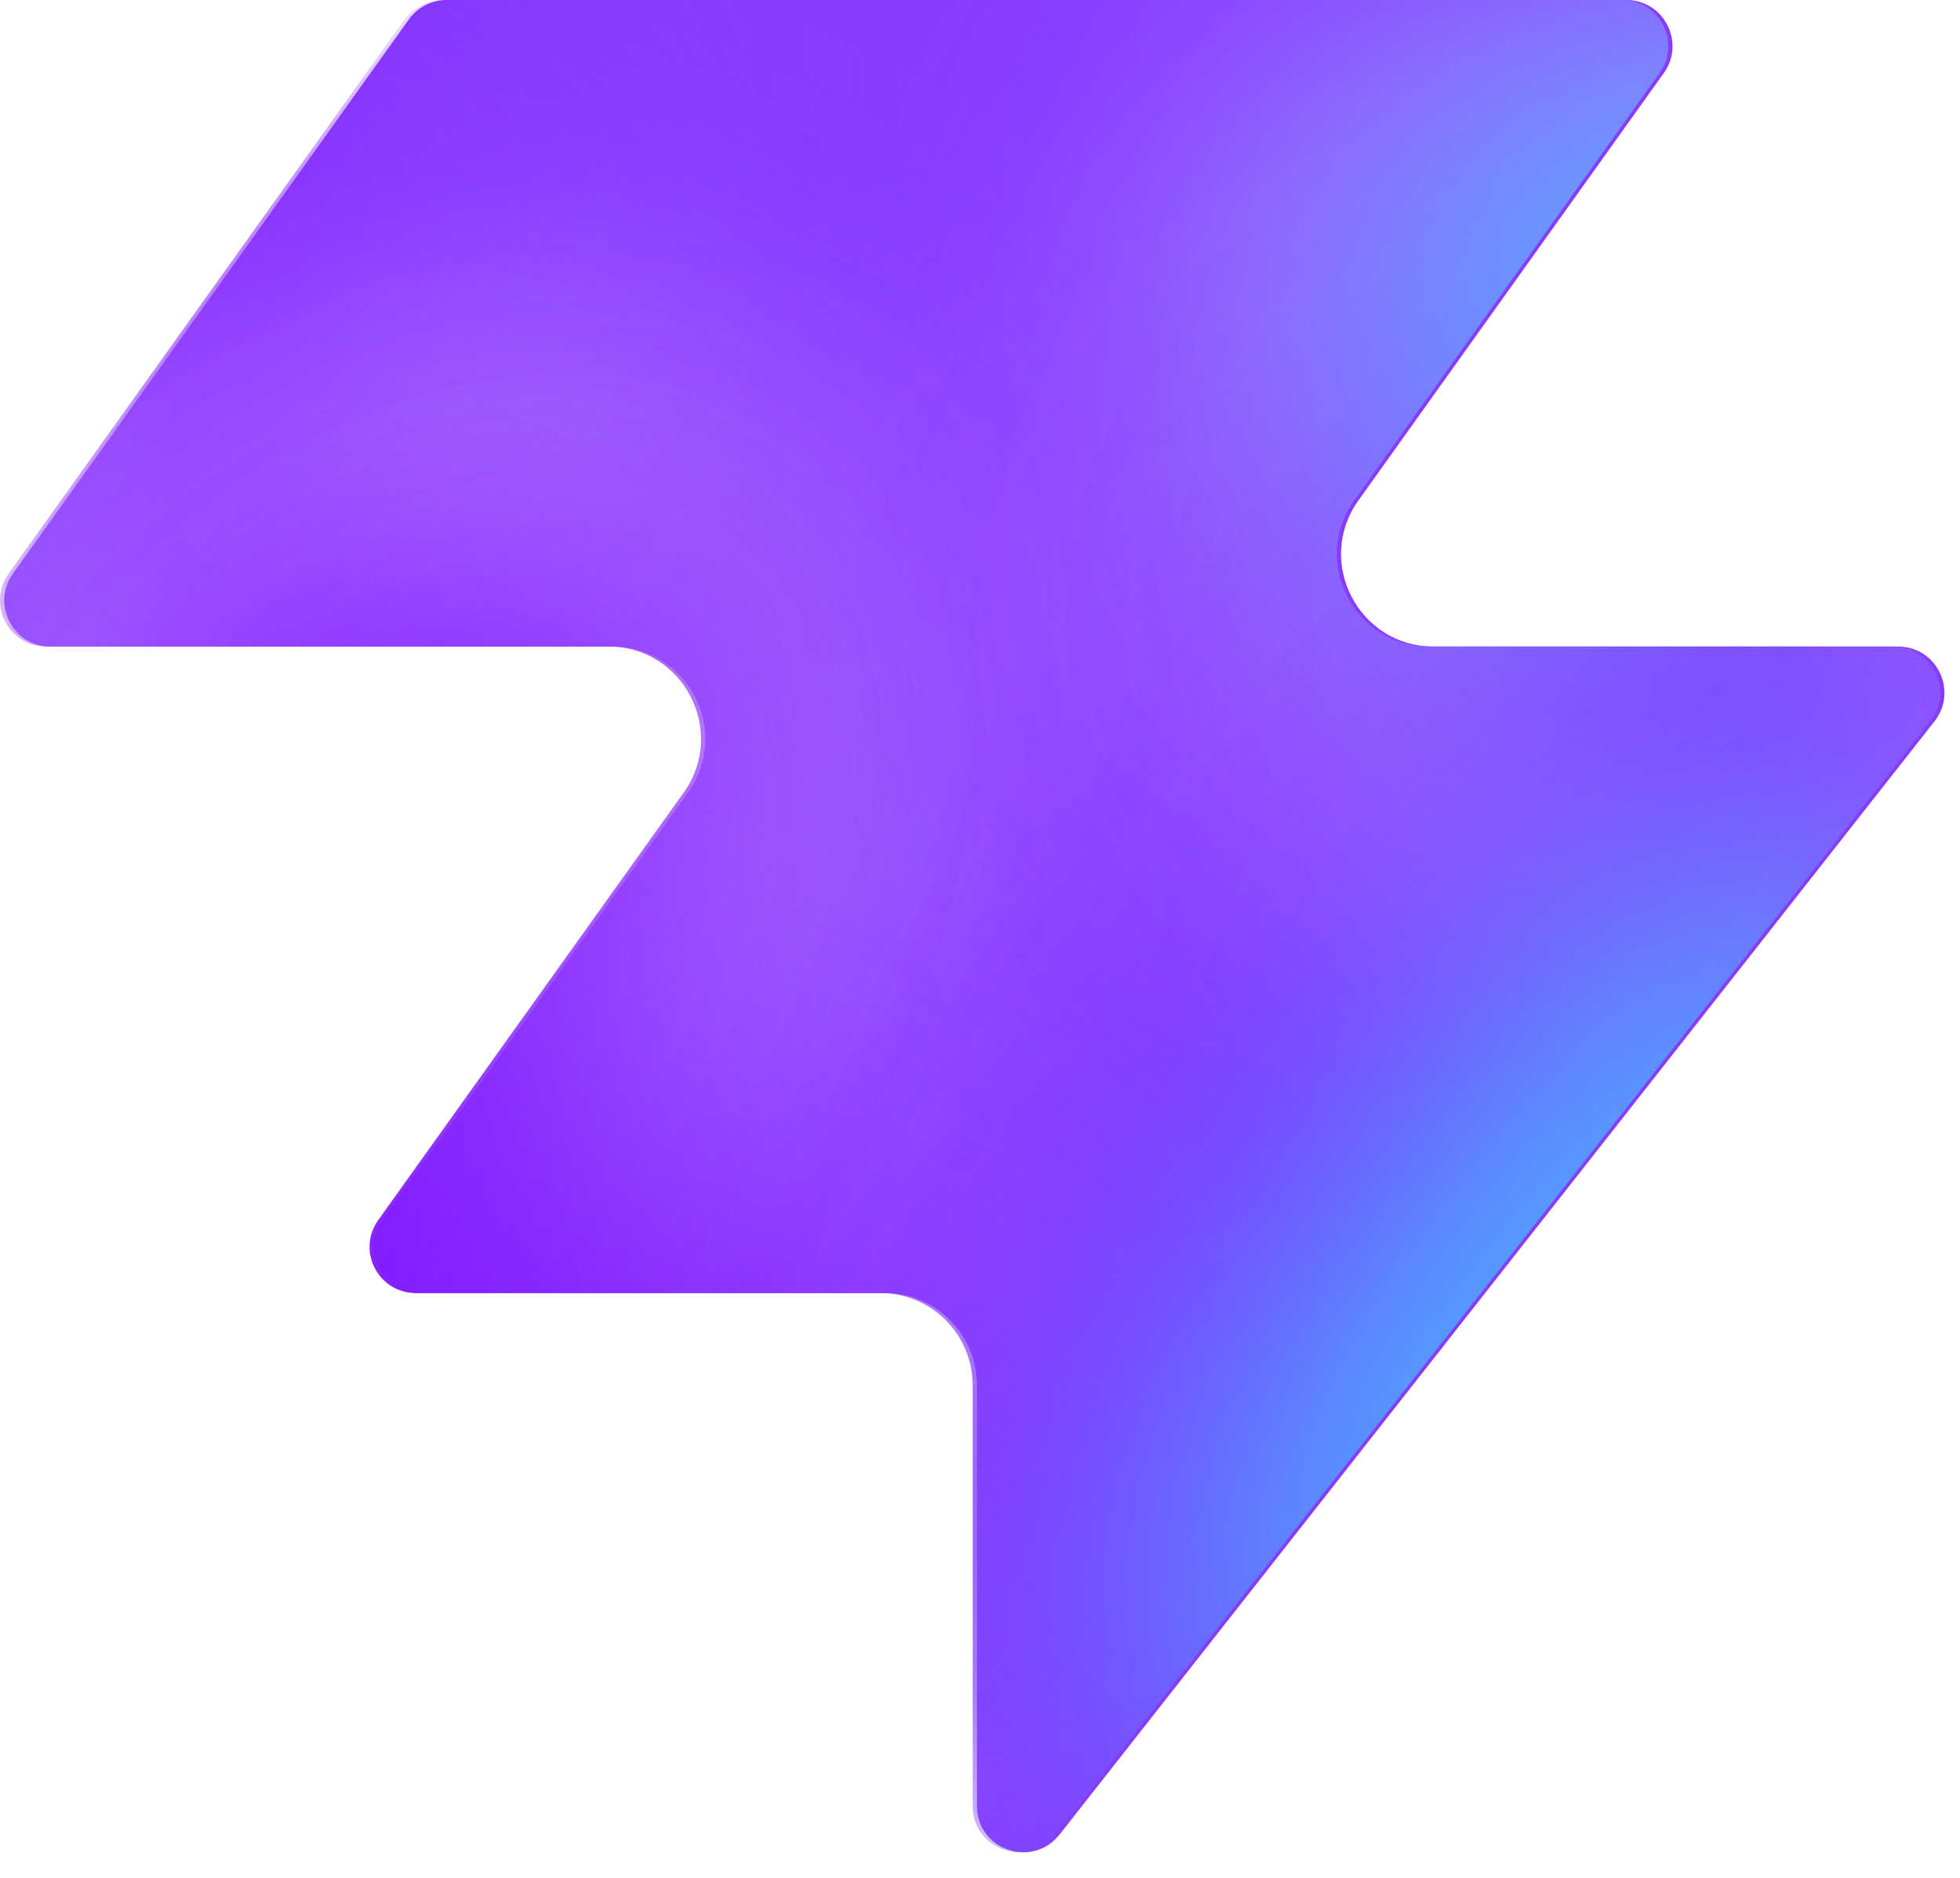
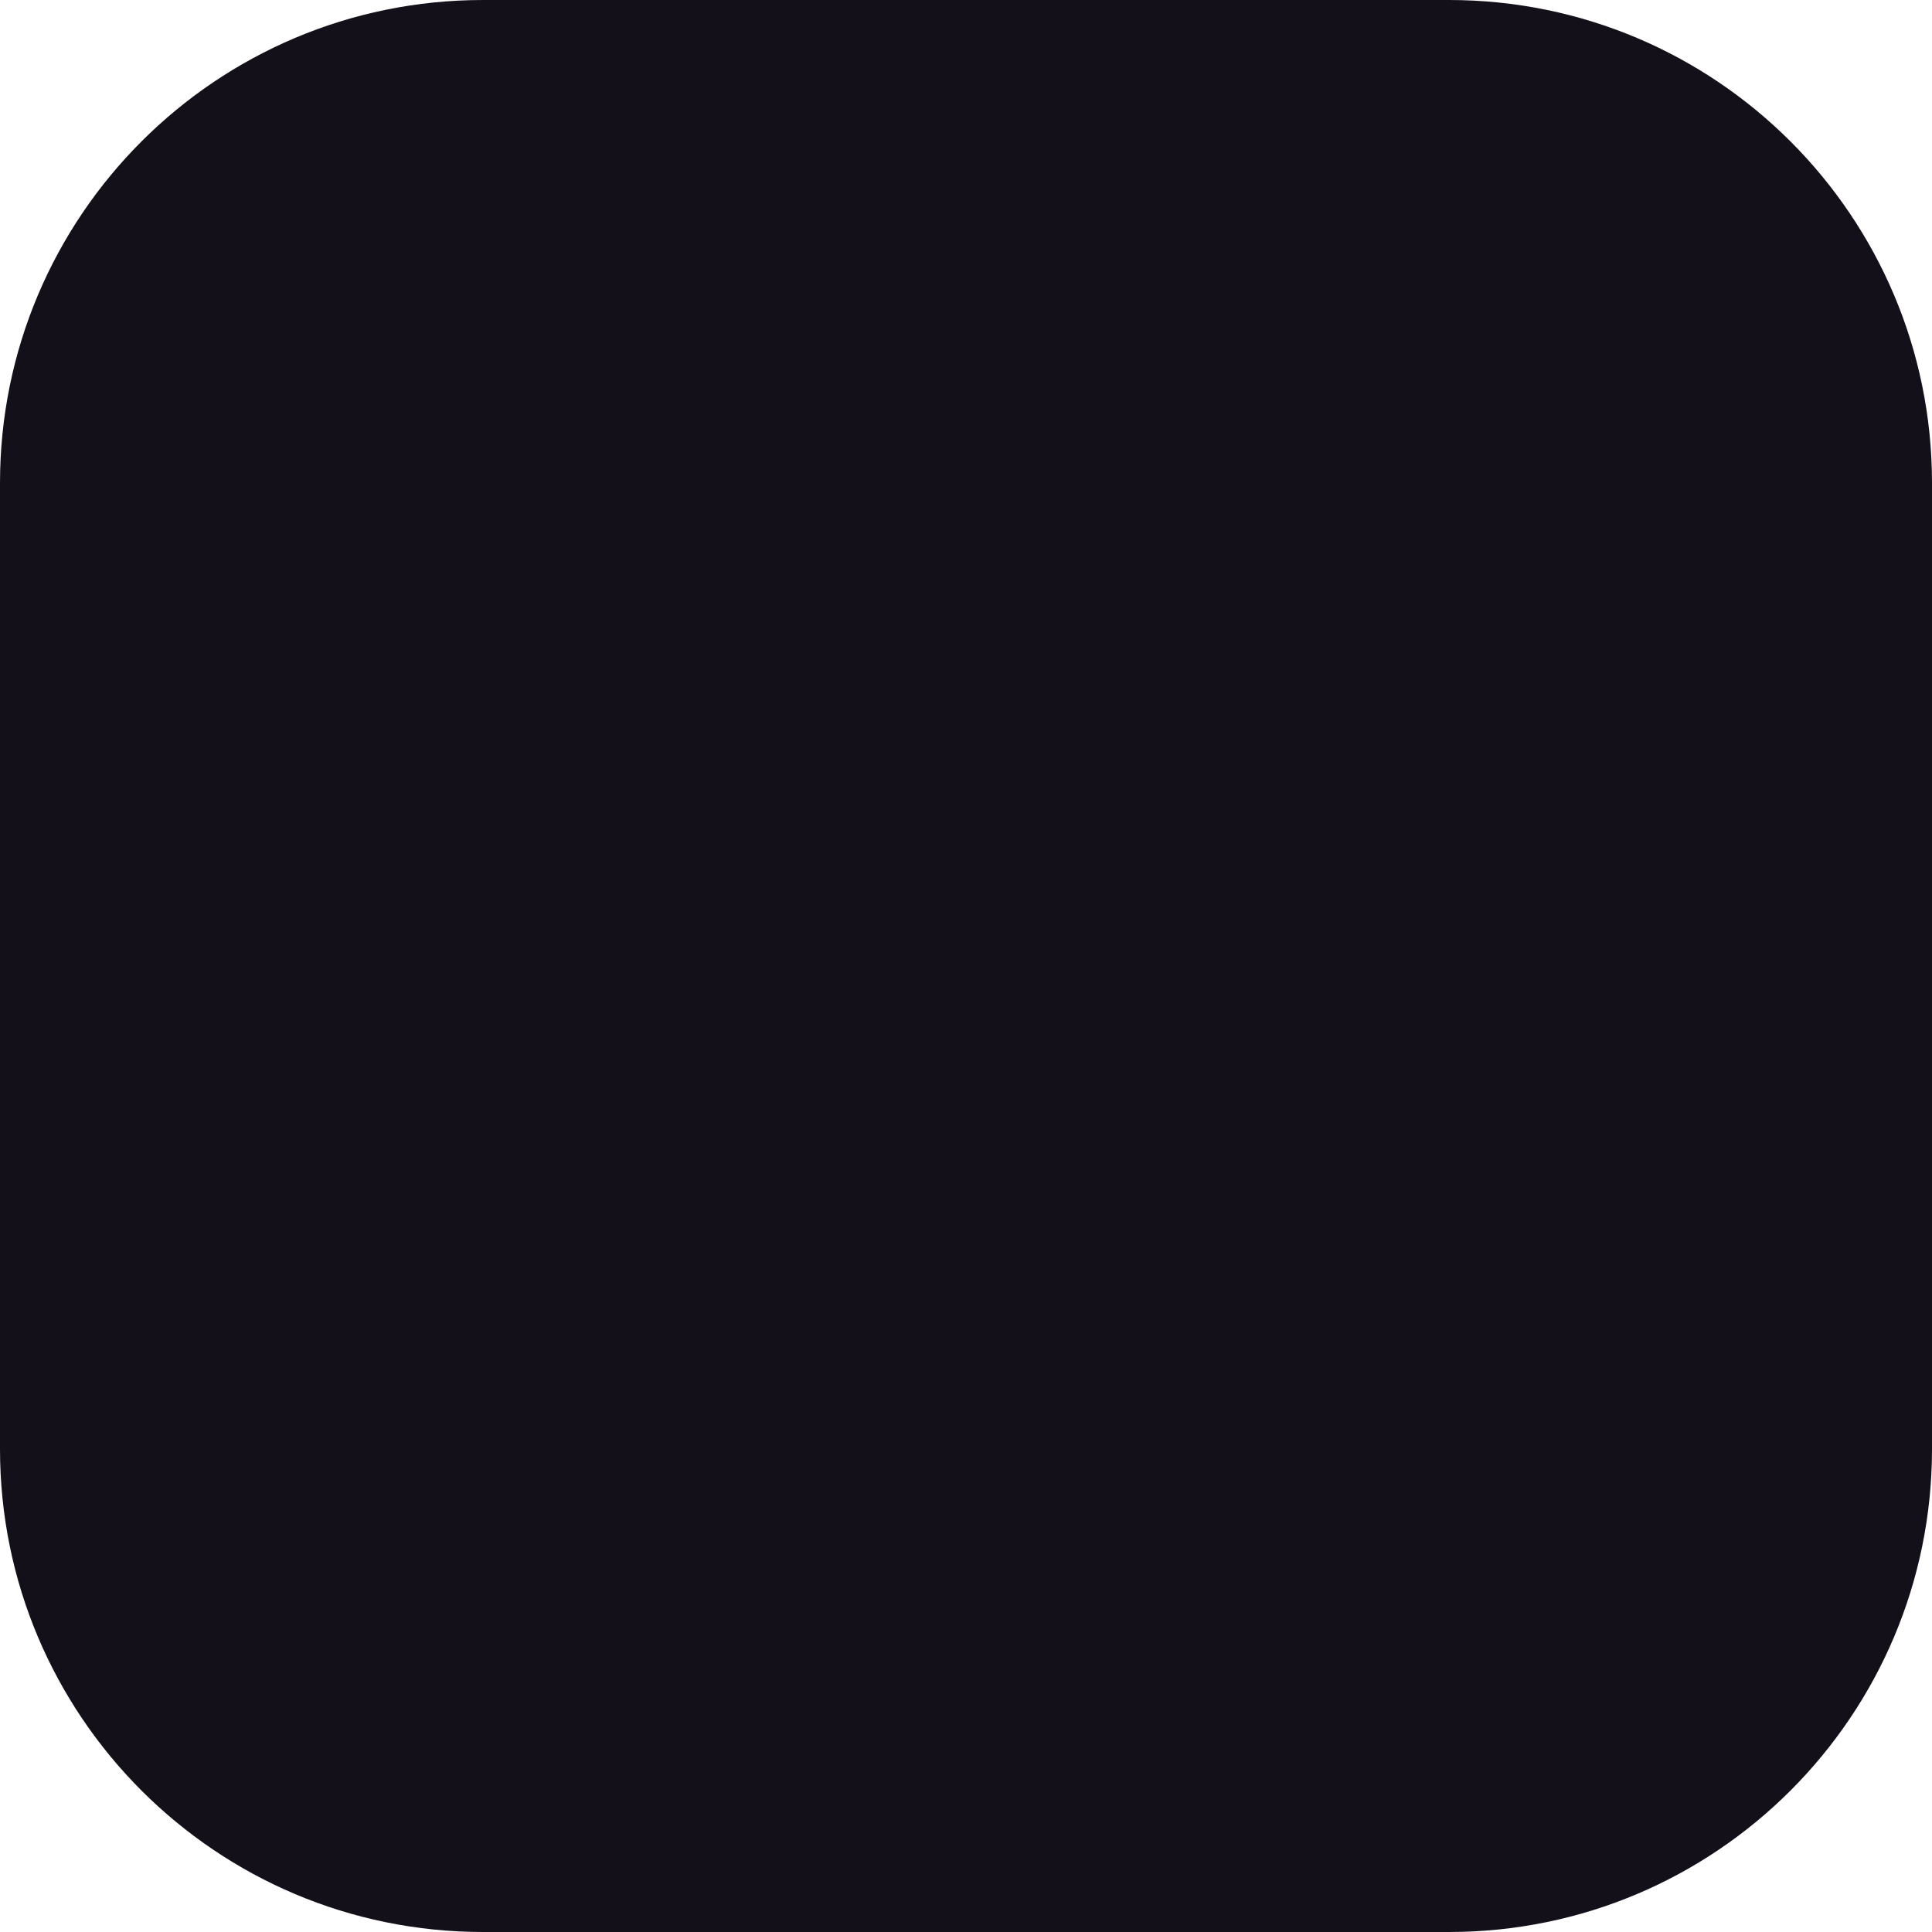
- <svg xmlns="http://www.w3.org/2000/svg" width="48" height="46" fill="none" viewBox="0 0 48 46">
-   <path fill="#863bff" d="M25.946 44.938c-.664.845-2.021.375-2.021-.698V33.937a2.26 2.26 0 0 0-2.262-2.262H10.287c-.92 0-1.456-1.04-.92-1.788l7.48-10.471c1.07-1.497 0-3.578-1.842-3.578H1.237c-.92 0-1.456-1.04-.92-1.788L10.013.474c.214-.297.556-.474.92-.474h28.894c.92 0 1.456 1.04.92 1.788l-7.48 10.471c-1.07 1.498 0 3.579 1.842 3.579h11.377c.943 0 1.473 1.088.89 1.83L25.947 44.94z" style="fill:#863bff;fill:color(display-p3 .525 .23 1);fill-opacity:1" />
-   <mask id="a" width="48" height="46" x="0" y="0" maskUnits="userSpaceOnUse" style="mask-type:alpha">
-     <path fill="#000" d="M25.842 44.938c-.664.844-2.021.375-2.021-.698V33.937a2.26 2.26 0 0 0-2.262-2.262H10.183c-.92 0-1.456-1.04-.92-1.788l7.48-10.471c1.07-1.498 0-3.579-1.842-3.579H1.133c-.92 0-1.456-1.04-.92-1.787L9.91.473c.214-.297.556-.474.92-.474h28.894c.92 0 1.456 1.04.92 1.788l-7.48 10.471c-1.07 1.498 0 3.578 1.842 3.578h11.377c.943 0 1.473 1.088.89 1.832L25.843 44.94z" style="fill:#000;fill-opacity:1" />
-   </mask>
-   <g mask="url(#a)">
-     <g filter="url(#b)">
-       <ellipse cx="5.508" cy="14.704" fill="#ede6ff" rx="5.508" ry="14.704" style="fill:#ede6ff;fill:color(display-p3 .927 .903 1);fill-opacity:1" transform="matrix(.00324 1 1 -.00324 -4.47 31.516)" />
-     </g>
-     <g filter="url(#c)">
-       <ellipse cx="10.399" cy="29.851" fill="#ede6ff" rx="10.399" ry="29.851" style="fill:#ede6ff;fill:color(display-p3 .927 .903 1);fill-opacity:1" transform="matrix(.00324 1 1 -.00324 -39.328 7.883)" />
-     </g>
-     <g filter="url(#d)">
-       <ellipse cx="5.508" cy="30.487" fill="#7e14ff" rx="5.508" ry="30.487" style="fill:#7e14ff;fill:color(display-p3 .492 .077 1);fill-opacity:1" transform="rotate(89.814 -25.913 -14.639)scale(1 -1)" />
-     </g>
-     <g filter="url(#e)">
-       <ellipse cx="5.508" cy="30.599" fill="#7e14ff" rx="5.508" ry="30.599" style="fill:#7e14ff;fill:color(display-p3 .492 .077 1);fill-opacity:1" transform="rotate(89.814 -32.644 -3.334)scale(1 -1)" />
-     </g>
-     <g filter="url(#f)">
-       <ellipse cx="5.508" cy="30.599" fill="#7e14ff" rx="5.508" ry="30.599" style="fill:#7e14ff;fill:color(display-p3 .492 .077 1);fill-opacity:1" transform="matrix(.00324 1 1 -.00324 -34.34 30.47)" />
-     </g>
-     <g filter="url(#g)">
-       <ellipse cx="14.072" cy="22.078" fill="#ede6ff" rx="14.072" ry="22.078" style="fill:#ede6ff;fill:color(display-p3 .927 .903 1);fill-opacity:1" transform="rotate(93.35 24.506 48.493)scale(-1 1)" />
-     </g>
-     <g filter="url(#h)">
-       <ellipse cx="3.47" cy="21.501" fill="#7e14ff" rx="3.47" ry="21.501" style="fill:#7e14ff;fill:color(display-p3 .492 .077 1);fill-opacity:1" transform="rotate(89.009 28.708 47.59)scale(-1 1)" />
-     </g>
-     <g filter="url(#i)">
-       <ellipse cx="3.47" cy="21.501" fill="#7e14ff" rx="3.47" ry="21.501" style="fill:#7e14ff;fill:color(display-p3 .492 .077 1);fill-opacity:1" transform="rotate(89.009 28.708 47.59)scale(-1 1)" />
-     </g>
-     <g filter="url(#j)">
-       <ellipse cx=".387" cy="8.972" fill="#7e14ff" rx="4.407" ry="29.108" style="fill:#7e14ff;fill:color(display-p3 .492 .077 1);fill-opacity:1" transform="rotate(39.51 .387 8.972)" />
-     </g>
-     <g filter="url(#k)">
-       <ellipse cx="47.523" cy="-6.092" fill="#7e14ff" rx="4.407" ry="29.108" style="fill:#7e14ff;fill:color(display-p3 .492 .077 1);fill-opacity:1" transform="rotate(37.892 47.523 -6.092)" />
-     </g>
-     <g filter="url(#l)">
-       <ellipse cx="41.412" cy="6.333" fill="#47bfff" rx="5.971" ry="9.665" style="fill:#47bfff;fill:color(display-p3 .28 .748 1);fill-opacity:1" transform="rotate(37.892 41.412 6.333)" />
-     </g>
-     <g filter="url(#m)">
-       <ellipse cx="-1.879" cy="38.332" fill="#7e14ff" rx="4.407" ry="29.108" style="fill:#7e14ff;fill:color(display-p3 .492 .077 1);fill-opacity:1" transform="rotate(37.892 -1.88 38.332)" />
-     </g>
-     <g filter="url(#n)">
-       <ellipse cx="-1.879" cy="38.332" fill="#7e14ff" rx="4.407" ry="29.108" style="fill:#7e14ff;fill:color(display-p3 .492 .077 1);fill-opacity:1" transform="rotate(37.892 -1.88 38.332)" />
-     </g>
-     <g filter="url(#o)">
-       <ellipse cx="35.651" cy="29.907" fill="#7e14ff" rx="4.407" ry="29.108" style="fill:#7e14ff;fill:color(display-p3 .492 .077 1);fill-opacity:1" transform="rotate(37.892 35.651 29.907)" />
-     </g>
-     <g filter="url(#p)">
-       <ellipse cx="38.418" cy="32.4" fill="#47bfff" rx="5.971" ry="15.297" style="fill:#47bfff;fill:color(display-p3 .28 .748 1);fill-opacity:1" transform="rotate(37.892 38.418 32.4)" />
-     </g>
+ <svg xmlns="http://www.w3.org/2000/svg" viewBox="0 0 48 48" width="48" height="48">
+   <defs>
+     <linearGradient id="g" x1="0" y1="0" x2="1" y2="1">
+       <stop offset="0" stop-color="#f2c98a" />
+       <stop offset="1" stop-color="#e6a2ac" />
+     </linearGradient>
+   </defs>
+   <rect width="48" height="48" rx="12" fill="#14101a" />
+   <g fill="none" stroke="url(#g)" stroke-width="3" stroke-linecap="round">
+     <line x1="12" y1="24" x2="12" y2="24.5" />
+     <line x1="18" y1="18" x2="18" y2="30" />
+     <line x1="24" y1="12" x2="24" y2="36" />
+     <line x1="30" y1="17" x2="30" y2="31" />
+     <line x1="36" y1="21" x2="36" y2="27" />
  </g>
-   <defs>
-     <filter id="b" width="60.045" height="41.654" x="-19.77" y="16.149" color-interpolation-filters="sRGB" filterUnits="userSpaceOnUse">
-       <feFlood flood-opacity="0" result="BackgroundImageFix" />
-       <feBlend in="SourceGraphic" in2="BackgroundImageFix" result="shape" />
-       <feGaussianBlur result="effect1_foregroundBlur_2002_17158" stdDeviation="7.659" />
-     </filter>
-     <filter id="c" width="90.34" height="51.437" x="-54.613" y="-7.533" color-interpolation-filters="sRGB" filterUnits="userSpaceOnUse">
-       <feFlood flood-opacity="0" result="BackgroundImageFix" />
-       <feBlend in="SourceGraphic" in2="BackgroundImageFix" result="shape" />
-       <feGaussianBlur result="effect1_foregroundBlur_2002_17158" stdDeviation="7.659" />
-     </filter>
-     <filter id="d" width="79.355" height="29.4" x="-49.64" y="2.03" color-interpolation-filters="sRGB" filterUnits="userSpaceOnUse">
-       <feFlood flood-opacity="0" result="BackgroundImageFix" />
-       <feBlend in="SourceGraphic" in2="BackgroundImageFix" result="shape" />
-       <feGaussianBlur result="effect1_foregroundBlur_2002_17158" stdDeviation="4.596" />
-     </filter>
-     <filter id="e" width="79.579" height="29.4" x="-45.045" y="20.029" color-interpolation-filters="sRGB" filterUnits="userSpaceOnUse">
-       <feFlood flood-opacity="0" result="BackgroundImageFix" />
-       <feBlend in="SourceGraphic" in2="BackgroundImageFix" result="shape" />
-       <feGaussianBlur result="effect1_foregroundBlur_2002_17158" stdDeviation="4.596" />
-     </filter>
-     <filter id="f" width="79.579" height="29.4" x="-43.513" y="21.178" color-interpolation-filters="sRGB" filterUnits="userSpaceOnUse">
-       <feFlood flood-opacity="0" result="BackgroundImageFix" />
-       <feBlend in="SourceGraphic" in2="BackgroundImageFix" result="shape" />
-       <feGaussianBlur result="effect1_foregroundBlur_2002_17158" stdDeviation="4.596" />
-     </filter>
-     <filter id="g" width="74.749" height="58.852" x="15.756" y="-17.901" color-interpolation-filters="sRGB" filterUnits="userSpaceOnUse">
-       <feFlood flood-opacity="0" result="BackgroundImageFix" />
-       <feBlend in="SourceGraphic" in2="BackgroundImageFix" result="shape" />
-       <feGaussianBlur result="effect1_foregroundBlur_2002_17158" stdDeviation="7.659" />
-     </filter>
-     <filter id="h" width="61.377" height="25.362" x="23.548" y="2.284" color-interpolation-filters="sRGB" filterUnits="userSpaceOnUse">
-       <feFlood flood-opacity="0" result="BackgroundImageFix" />
-       <feBlend in="SourceGraphic" in2="BackgroundImageFix" result="shape" />
-       <feGaussianBlur result="effect1_foregroundBlur_2002_17158" stdDeviation="4.596" />
-     </filter>
-     <filter id="i" width="61.377" height="25.362" x="23.548" y="2.284" color-interpolation-filters="sRGB" filterUnits="userSpaceOnUse">
-       <feFlood flood-opacity="0" result="BackgroundImageFix" />
-       <feBlend in="SourceGraphic" in2="BackgroundImageFix" result="shape" />
-       <feGaussianBlur result="effect1_foregroundBlur_2002_17158" stdDeviation="4.596" />
-     </filter>
-     <filter id="j" width="56.045" height="63.649" x="-27.636" y="-22.853" color-interpolation-filters="sRGB" filterUnits="userSpaceOnUse">
-       <feFlood flood-opacity="0" result="BackgroundImageFix" />
-       <feBlend in="SourceGraphic" in2="BackgroundImageFix" result="shape" />
-       <feGaussianBlur result="effect1_foregroundBlur_2002_17158" stdDeviation="4.596" />
-     </filter>
-     <filter id="k" width="54.814" height="64.646" x="20.116" y="-38.415" color-interpolation-filters="sRGB" filterUnits="userSpaceOnUse">
-       <feFlood flood-opacity="0" result="BackgroundImageFix" />
-       <feBlend in="SourceGraphic" in2="BackgroundImageFix" result="shape" />
-       <feGaussianBlur result="effect1_foregroundBlur_2002_17158" stdDeviation="4.596" />
-     </filter>
-     <filter id="l" width="33.541" height="35.313" x="24.641" y="-11.323" color-interpolation-filters="sRGB" filterUnits="userSpaceOnUse">
-       <feFlood flood-opacity="0" result="BackgroundImageFix" />
-       <feBlend in="SourceGraphic" in2="BackgroundImageFix" result="shape" />
-       <feGaussianBlur result="effect1_foregroundBlur_2002_17158" stdDeviation="4.596" />
-     </filter>
-     <filter id="m" width="54.814" height="64.646" x="-29.286" y="6.009" color-interpolation-filters="sRGB" filterUnits="userSpaceOnUse">
-       <feFlood flood-opacity="0" result="BackgroundImageFix" />
-       <feBlend in="SourceGraphic" in2="BackgroundImageFix" result="shape" />
-       <feGaussianBlur result="effect1_foregroundBlur_2002_17158" stdDeviation="4.596" />
-     </filter>
-     <filter id="n" width="54.814" height="64.646" x="-29.286" y="6.009" color-interpolation-filters="sRGB" filterUnits="userSpaceOnUse">
-       <feFlood flood-opacity="0" result="BackgroundImageFix" />
-       <feBlend in="SourceGraphic" in2="BackgroundImageFix" result="shape" />
-       <feGaussianBlur result="effect1_foregroundBlur_2002_17158" stdDeviation="4.596" />
-     </filter>
-     <filter id="o" width="54.814" height="64.646" x="8.244" y="-2.416" color-interpolation-filters="sRGB" filterUnits="userSpaceOnUse">
-       <feFlood flood-opacity="0" result="BackgroundImageFix" />
-       <feBlend in="SourceGraphic" in2="BackgroundImageFix" result="shape" />
-       <feGaussianBlur result="effect1_foregroundBlur_2002_17158" stdDeviation="4.596" />
-     </filter>
-     <filter id="p" width="39.409" height="43.623" x="18.713" y="10.588" color-interpolation-filters="sRGB" filterUnits="userSpaceOnUse">
-       <feFlood flood-opacity="0" result="BackgroundImageFix" />
-       <feBlend in="SourceGraphic" in2="BackgroundImageFix" result="shape" />
-       <feGaussianBlur result="effect1_foregroundBlur_2002_17158" stdDeviation="4.596" />
-     </filter>
-   </defs>
</svg>
